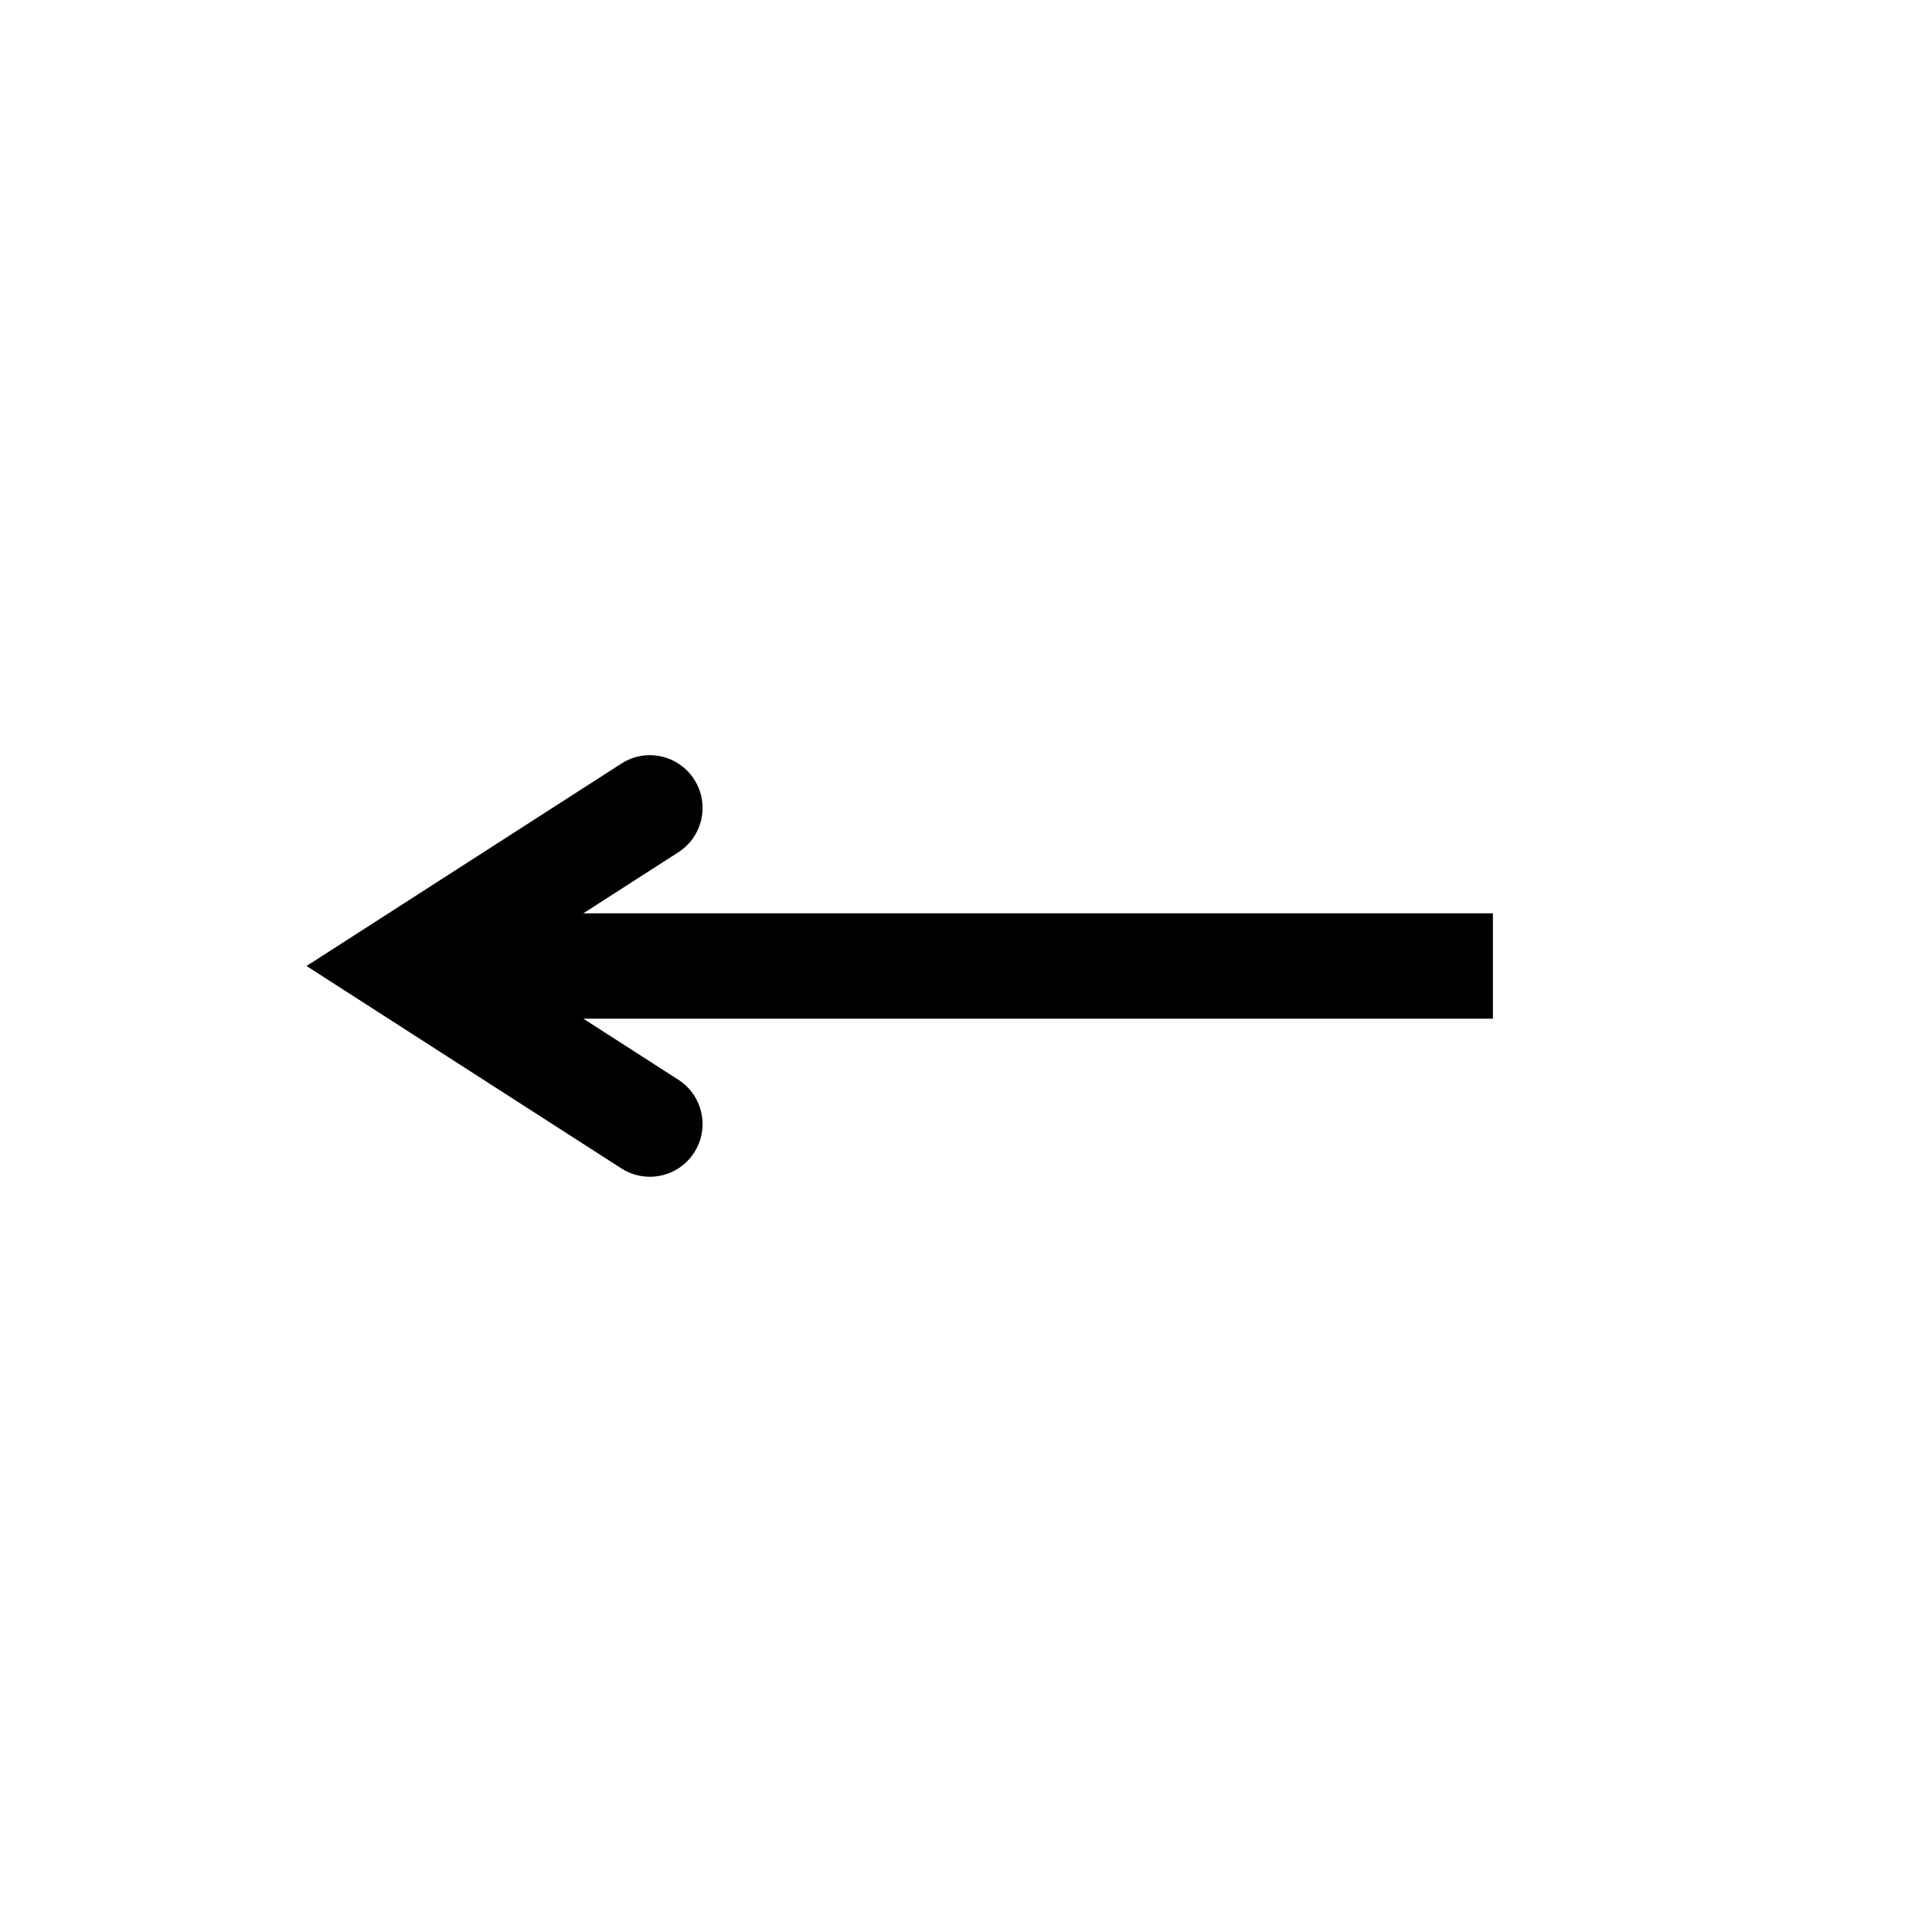
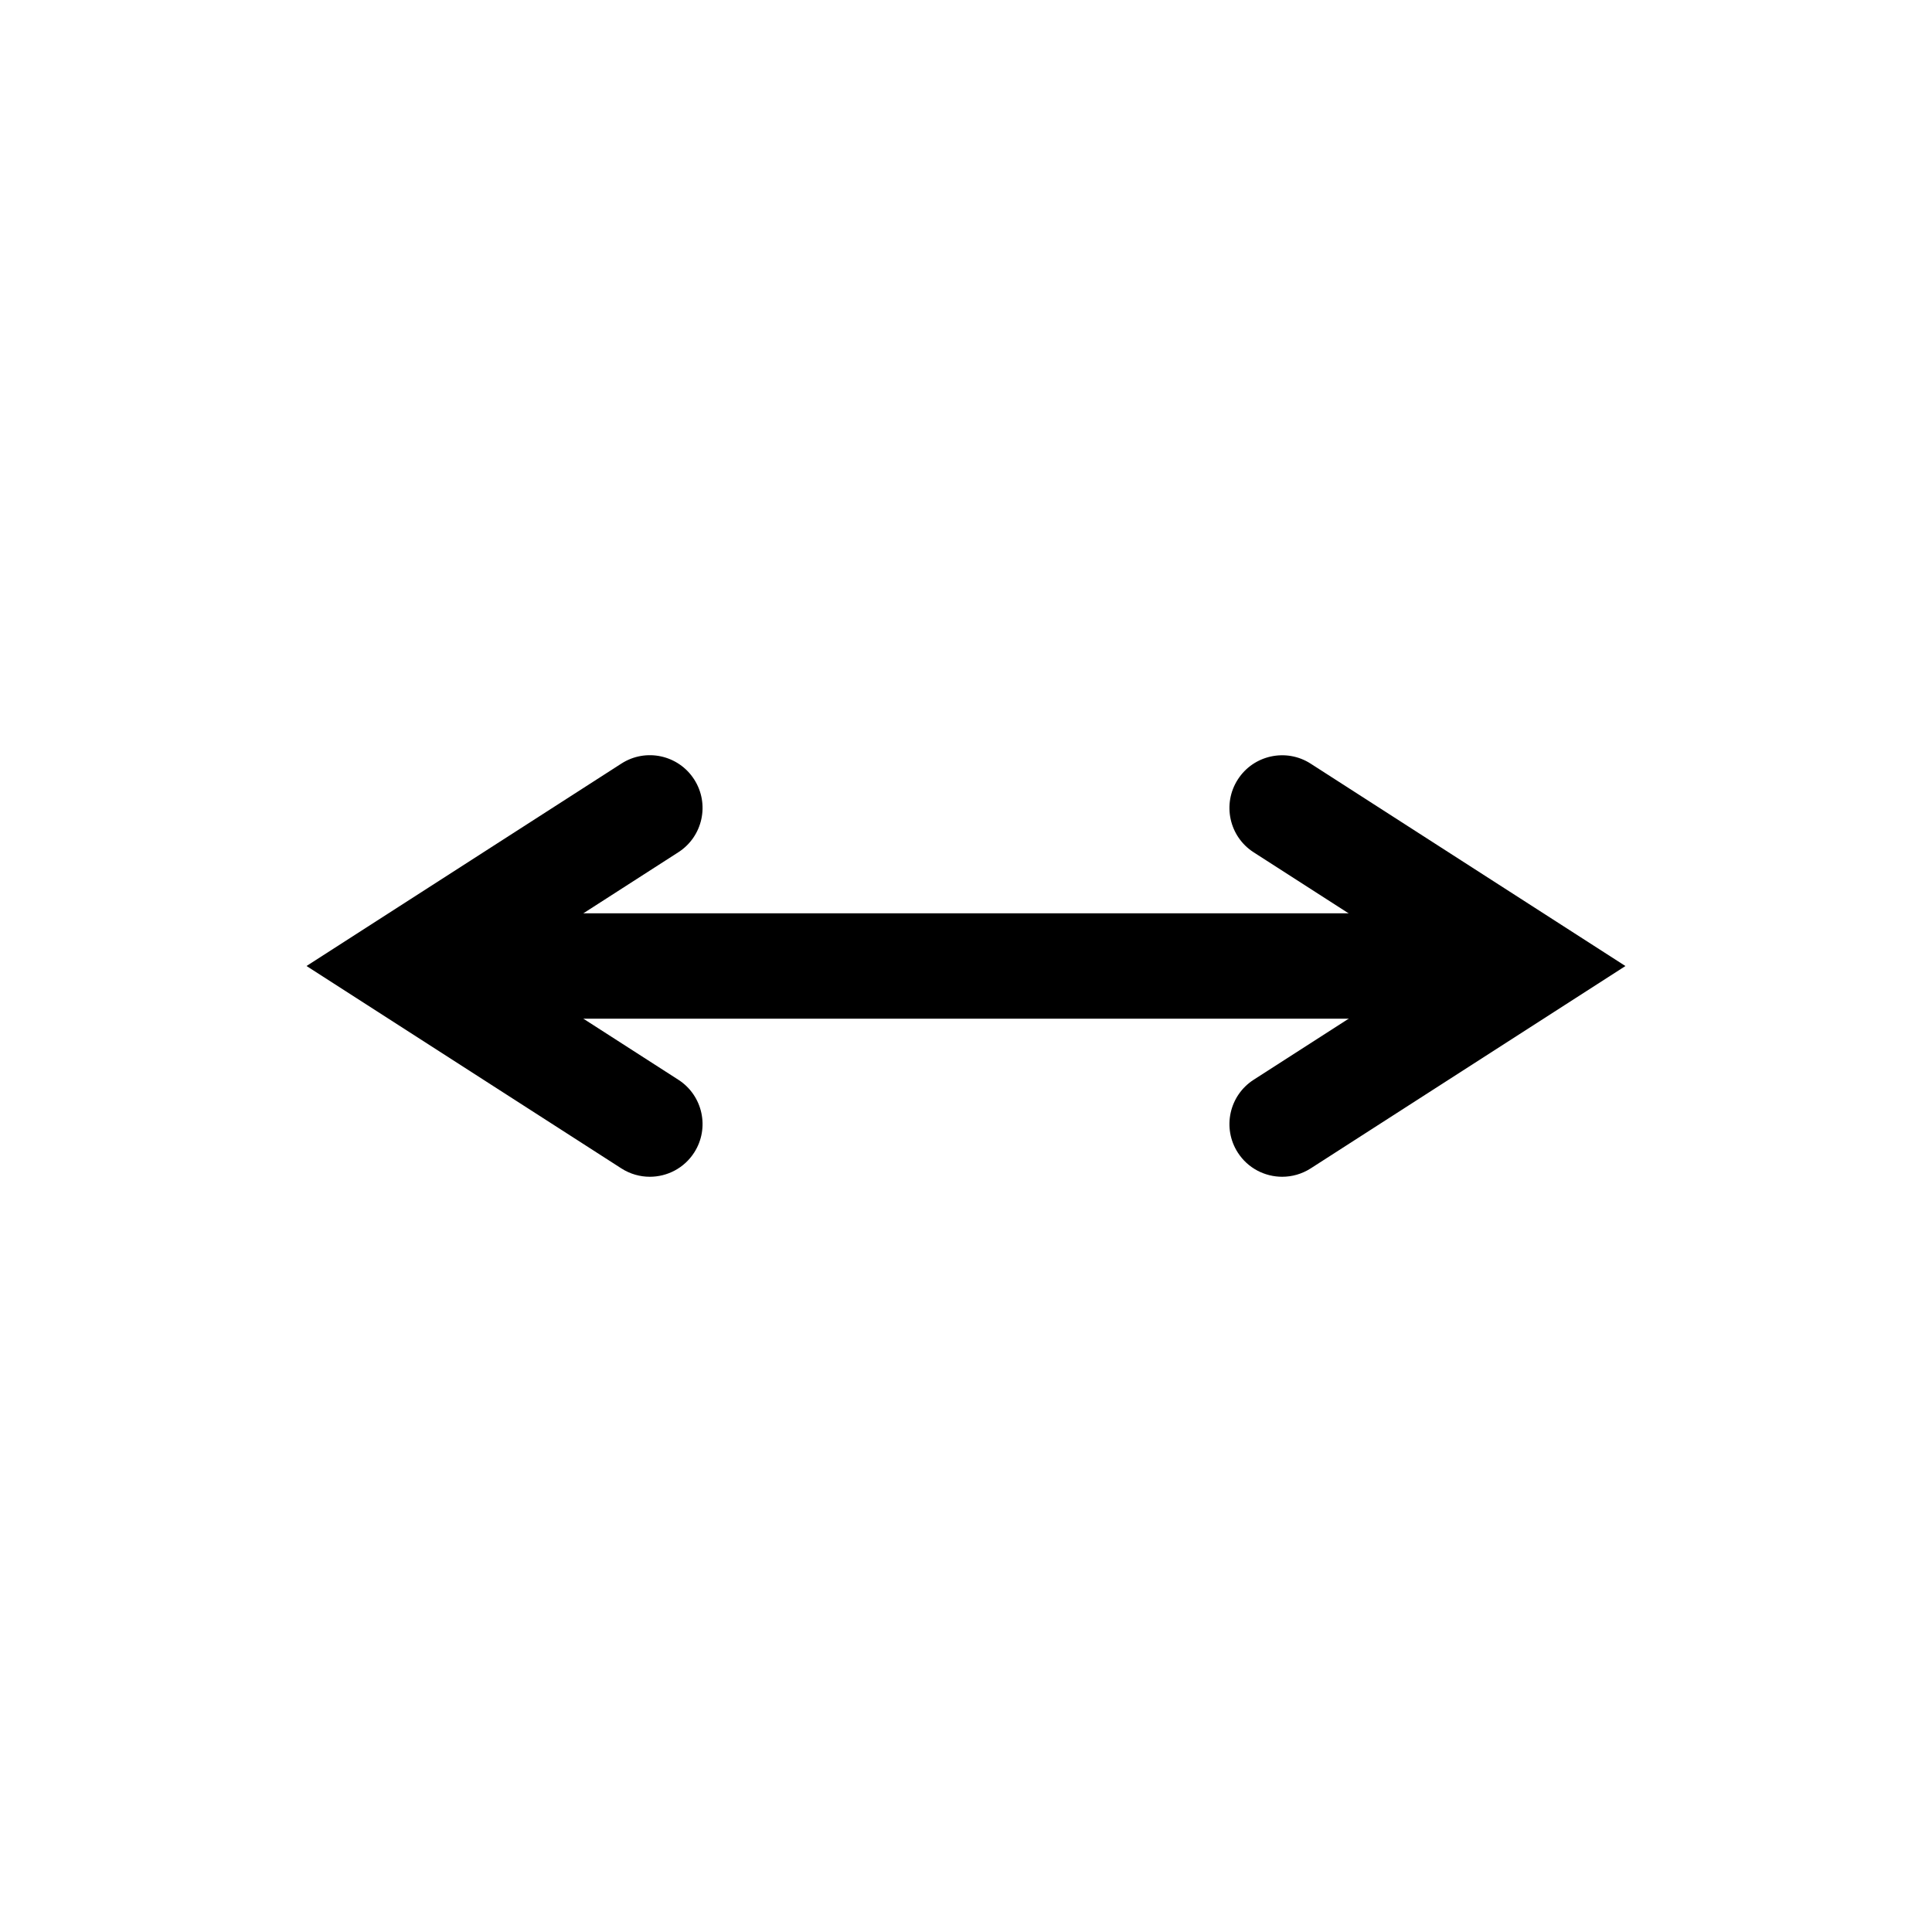
- <svg xmlns="http://www.w3.org/2000/svg" xmlns:xlink="http://www.w3.org/1999/xlink" version="1.1" id="svg2" x="0px" y="0px" width="55px" height="55px" viewBox="0 0 55 55" enable-background="new 0 0 55 55" xml:space="preserve">
-   <g id="ww_76">
-     <g id="g5">
-       <g id="ww_76_arrow">
-         <path d="M18.499,33.5c-0.278,0-0.559-0.077-0.81-0.238L8.726,27.5l8.963-5.762c0.696-0.449,1.625-0.247,2.073,0.451     c0.448,0.697,0.246,1.625-0.451,2.073L14.274,27.5l5.037,3.238c0.697,0.448,0.899,1.376,0.451,2.073     C19.475,33.257,18.992,33.5,18.499,33.5z" />
-       </g>
-       <g id="use8" transform="scale(-1,1)" xlink:href="#ww_76_arrow">
-         <g id="ww_76_arrow_1_">
-           <path d="M36.501,33.5c-0.493,0-0.977-0.243-1.263-0.688c-0.448-0.697-0.246-1.625,0.45-2.073l5.038-3.238l-5.038-3.238      c-0.696-0.448-0.898-1.376-0.45-2.073c0.447-0.697,1.378-0.898,2.073-0.451l8.962,5.762l-8.962,5.762      C37.061,33.423,36.779,33.5,36.501,33.5z" />
-         </g>
-       </g>
-       <g id="ww_76_line">
-         <rect x="12.5" y="26" width="30" height="3" />
-       </g>
-     </g>
-   </g>
+ <svg xmlns="http://www.w3.org/2000/svg" version="1.1" id="svg2" x="0px" y="0px" width="55px" height="55px" viewBox="0 0 55 55" enable-background="new 0 0 55 55" xml:space="preserve">
+   <path d="M18.499,33.5c-0.278,0-0.559-0.077-0.81-0.238L8.726,27.5l8.963-5.762c0.696-0.449,1.625-0.247,2.073,0.451  c0.448,0.697,0.246,1.625-0.451,2.073L14.274,27.5l5.037,3.238c0.697,0.448,0.899,1.376,0.451,2.073  C19.475,33.257,18.992,33.5,18.499,33.5z" />
+   <path d="M36.501,33.5c-0.493,0-0.977-0.243-1.263-0.688c-0.448-0.697-0.246-1.625,0.45-2.073l5.038-3.238l-5.038-3.238  c-0.696-0.448-0.898-1.376-0.45-2.073c0.447-0.697,1.378-0.898,2.073-0.451l8.962,5.762l-8.962,5.762  C37.061,33.423,36.779,33.5,36.501,33.5z" />
+   <rect x="12.5" y="26" width="30" height="3" />
</svg>
